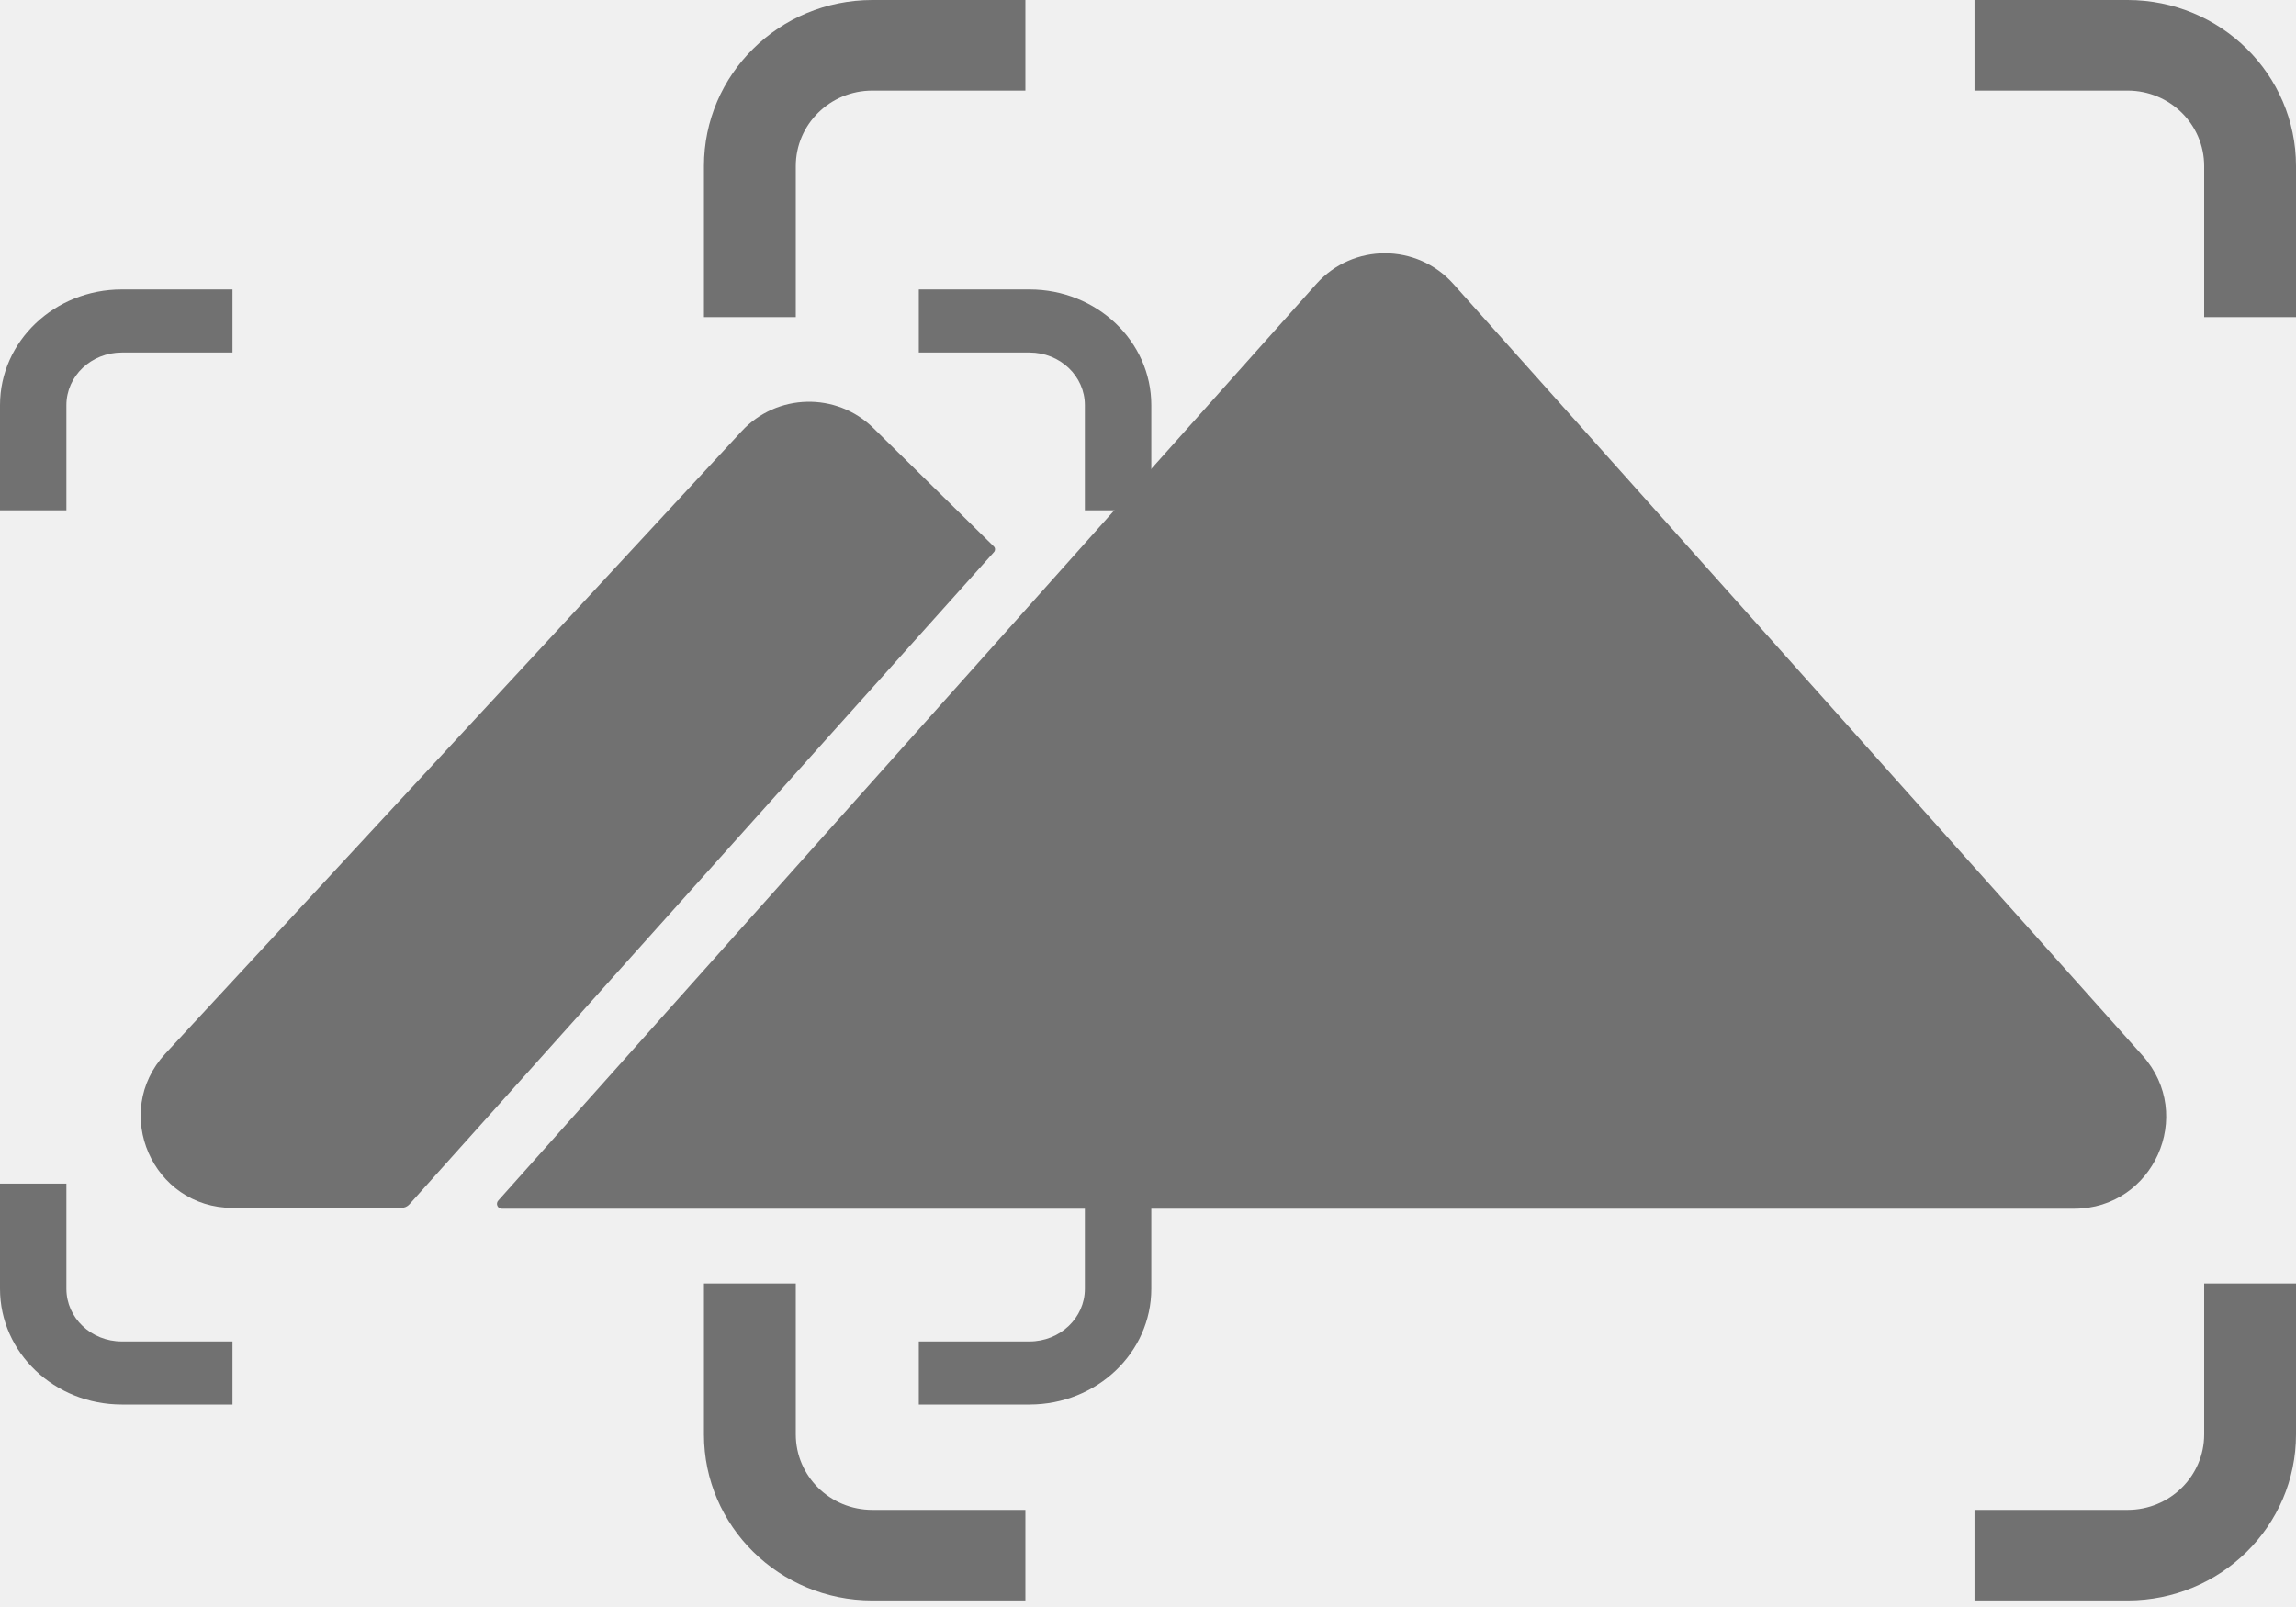
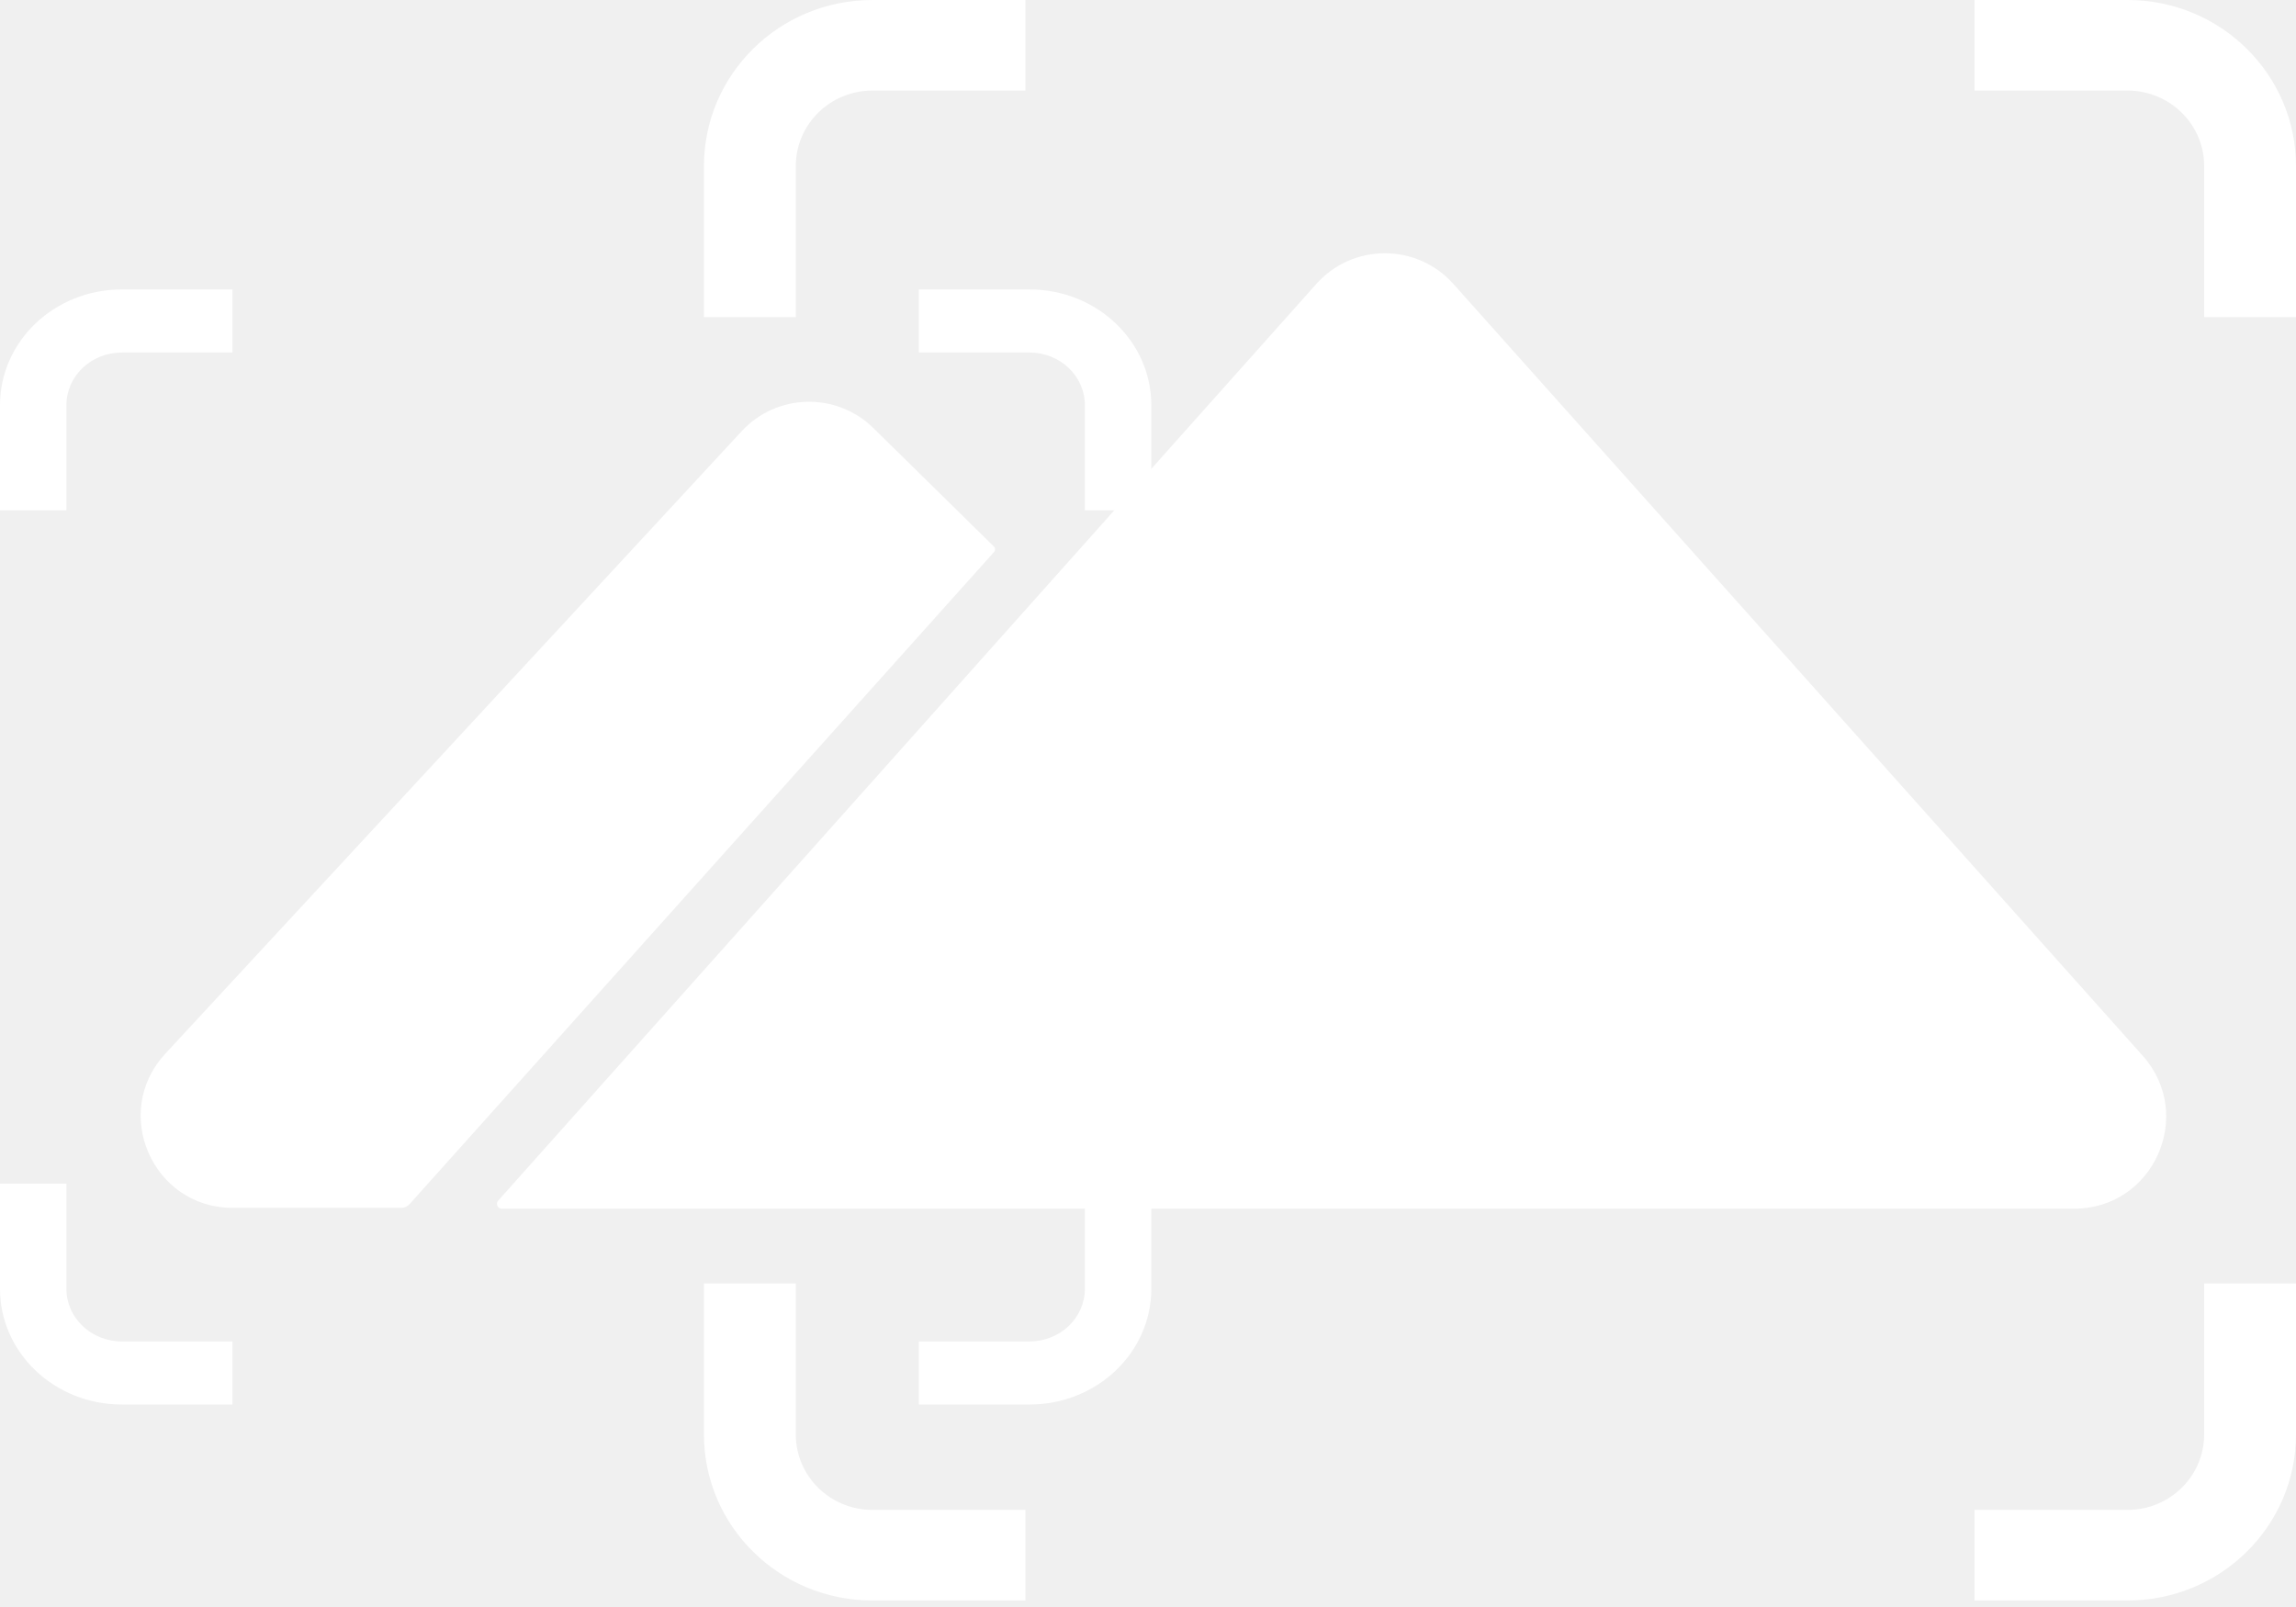
<svg xmlns="http://www.w3.org/2000/svg" width="50" height="35" viewBox="0 0 50 35" fill="none">
-   <path fill-rule="evenodd" clip-rule="evenodd" d="M46.333 1.973L42.999 1.973L42.999 -3.05176e-05L46.333 -3.05175e-05C48.358 -3.05175e-05 50 1.62 50 3.617L50 6.906L48 6.906L48 3.617C48 2.709 47.254 1.973 46.333 1.973Z" fill="#717171" />
-   <path fill-rule="evenodd" clip-rule="evenodd" d="M18.997 32.885L22.33 32.885L22.33 34.858L18.997 34.858C16.971 34.858 15.33 33.239 15.33 31.241L15.33 27.953L17.33 27.953L17.33 31.241C17.33 32.149 18.076 32.885 18.997 32.885Z" fill="#717171" />
-   <path fill-rule="evenodd" clip-rule="evenodd" d="M18.997 1.973L22.33 1.973L22.33 -3.05176e-05L18.997 -3.05176e-05C16.971 -3.05177e-05 15.33 1.62 15.33 3.617L15.33 6.906L17.33 6.906L17.33 3.617C17.33 2.709 18.076 1.973 18.997 1.973Z" fill="#717171" />
-   <path fill-rule="evenodd" clip-rule="evenodd" d="M46.333 32.885L42.999 32.885L42.999 34.858L46.333 34.858C48.358 34.858 50 33.239 50 31.241L50 27.953L48 27.953L48 31.241C48 32.149 47.253 32.885 46.333 32.885Z" fill="#717171" />
-   <path d="M28.666 6.184C29.461 5.294 30.855 5.293 31.65 6.184L46.661 22.993C47.812 24.282 46.897 26.325 45.169 26.325H10.928C10.835 26.325 10.787 26.213 10.852 26.146L28.666 6.184Z" fill="#717171" />
-   <path d="M16.151 9.392C16.917 8.564 18.215 8.533 19.02 9.324L21.642 11.901C21.66 11.918 21.669 11.94 21.669 11.964C21.669 11.986 21.661 12.008 21.646 12.024L8.918 26.227C8.873 26.278 8.808 26.307 8.739 26.307H5.067C3.322 26.307 2.414 24.229 3.6 22.949L16.151 9.392Z" fill="#717171" />
-   <path fill-rule="evenodd" clip-rule="evenodd" d="M22.42 7.678L20.009 7.678L20.009 6.304L22.42 6.304C23.884 6.304 25.072 7.432 25.072 8.824L25.072 11.115L23.625 11.115L23.625 8.824C23.625 8.191 23.085 7.678 22.42 7.678Z" fill="#717171" />
-   <path fill-rule="evenodd" clip-rule="evenodd" d="M2.652 29.216L5.063 29.216L5.063 30.59L2.652 30.59C1.187 30.59 2.5853e-05 29.462 2.59811e-05 28.07L2.61919e-05 25.779L1.446 25.779L1.446 28.07C1.446 28.703 1.986 29.216 2.652 29.216Z" fill="#717171" />
-   <path fill-rule="evenodd" clip-rule="evenodd" d="M2.652 7.678L5.063 7.678L5.063 6.304L2.652 6.304C1.187 6.304 2.43187e-05 7.432 2.43186e-05 8.824L2.43186e-05 11.115L1.446 11.115L1.446 8.824C1.446 8.191 1.986 7.678 2.652 7.678Z" fill="#717171" />
-   <path fill-rule="evenodd" clip-rule="evenodd" d="M22.42 29.216L20.009 29.216L20.009 30.59L22.42 30.59C23.884 30.59 25.072 29.462 25.072 28.07L25.072 25.779L23.625 25.779L23.625 28.07C23.625 28.703 23.085 29.216 22.42 29.216Z" fill="#717171" />
+   <path fill-rule="evenodd" clip-rule="evenodd" d="M46.333 1.973L42.999 1.973L42.999 -2.28882e-05L46.333 -2.28881e-05C48.358 -2.28881e-05 50 1.62 50 3.617L50 6.906L48 6.906L48 3.617C48 2.709 47.254 1.973 46.333 1.973Z" fill="white" />
+   <path fill-rule="evenodd" clip-rule="evenodd" d="M18.997 32.885L22.33 32.885L22.33 34.858L18.997 34.858C16.971 34.858 15.33 33.239 15.33 31.241L15.33 27.953L17.33 27.953L17.33 31.241C17.33 32.149 18.076 32.885 18.997 32.885Z" fill="white" />
+   <path fill-rule="evenodd" clip-rule="evenodd" d="M18.997 1.973L22.33 1.973L22.33 -2.28882e-05L18.997 -2.28883e-05C16.971 -2.28883e-05 15.33 1.62 15.33 3.617L15.33 6.906L17.33 6.906L17.33 3.617C17.33 2.709 18.076 1.973 18.997 1.973Z" fill="white" />
+   <path fill-rule="evenodd" clip-rule="evenodd" d="M46.333 32.885L42.999 32.885L42.999 34.858L46.333 34.858C48.358 34.858 50 33.239 50 31.241L50 27.953L48 27.953L48 31.241C48 32.149 47.253 32.885 46.333 32.885Z" fill="white" />
+   <path d="M28.666 6.184C29.461 5.293 30.855 5.293 31.65 6.184L46.661 22.993C47.812 24.282 46.897 26.325 45.169 26.325H10.928C10.835 26.325 10.787 26.213 10.852 26.146V26.146L28.666 6.184Z" fill="white" />
+   <path d="M16.151 9.392C16.917 8.564 18.215 8.533 19.02 9.324L21.642 11.901C21.66 11.917 21.669 11.94 21.669 11.964V11.964C21.669 11.986 21.661 12.008 21.646 12.024L8.918 26.227C8.873 26.278 8.808 26.307 8.739 26.307V26.307H5.067C3.322 26.307 2.414 24.229 3.6 22.949L16.151 9.392Z" fill="white" />
+   <path fill-rule="evenodd" clip-rule="evenodd" d="M22.42 7.678L20.009 7.678L20.009 6.304L22.42 6.304C23.884 6.304 25.072 7.432 25.072 8.824L25.072 11.115L23.625 11.115L23.625 8.824C23.625 8.191 23.086 7.678 22.42 7.678Z" fill="white" />
+   <path fill-rule="evenodd" clip-rule="evenodd" d="M2.652 29.216L5.063 29.216L5.063 30.59L2.652 30.59C1.187 30.59 2.6002e-05 29.462 2.61301e-05 28.07L2.63409e-05 25.779L1.446 25.779L1.446 28.07C1.446 28.703 1.986 29.216 2.652 29.216Z" fill="white" />
+   <path fill-rule="evenodd" clip-rule="evenodd" d="M2.652 7.678L5.063 7.678L5.063 6.304L2.652 6.304C1.187 6.304 2.43336e-05 7.432 2.43335e-05 8.824L2.43335e-05 11.115L1.446 11.115L1.446 8.824C1.446 8.191 1.986 7.678 2.652 7.678Z" fill="white" />
+   <path fill-rule="evenodd" clip-rule="evenodd" d="M22.42 29.216L20.009 29.216L20.009 30.59L22.42 30.59C23.884 30.59 25.072 29.462 25.072 28.07L25.072 25.779L23.625 25.779L23.625 28.07C23.625 28.703 23.086 29.216 22.42 29.216Z" fill="white" />
</svg>
